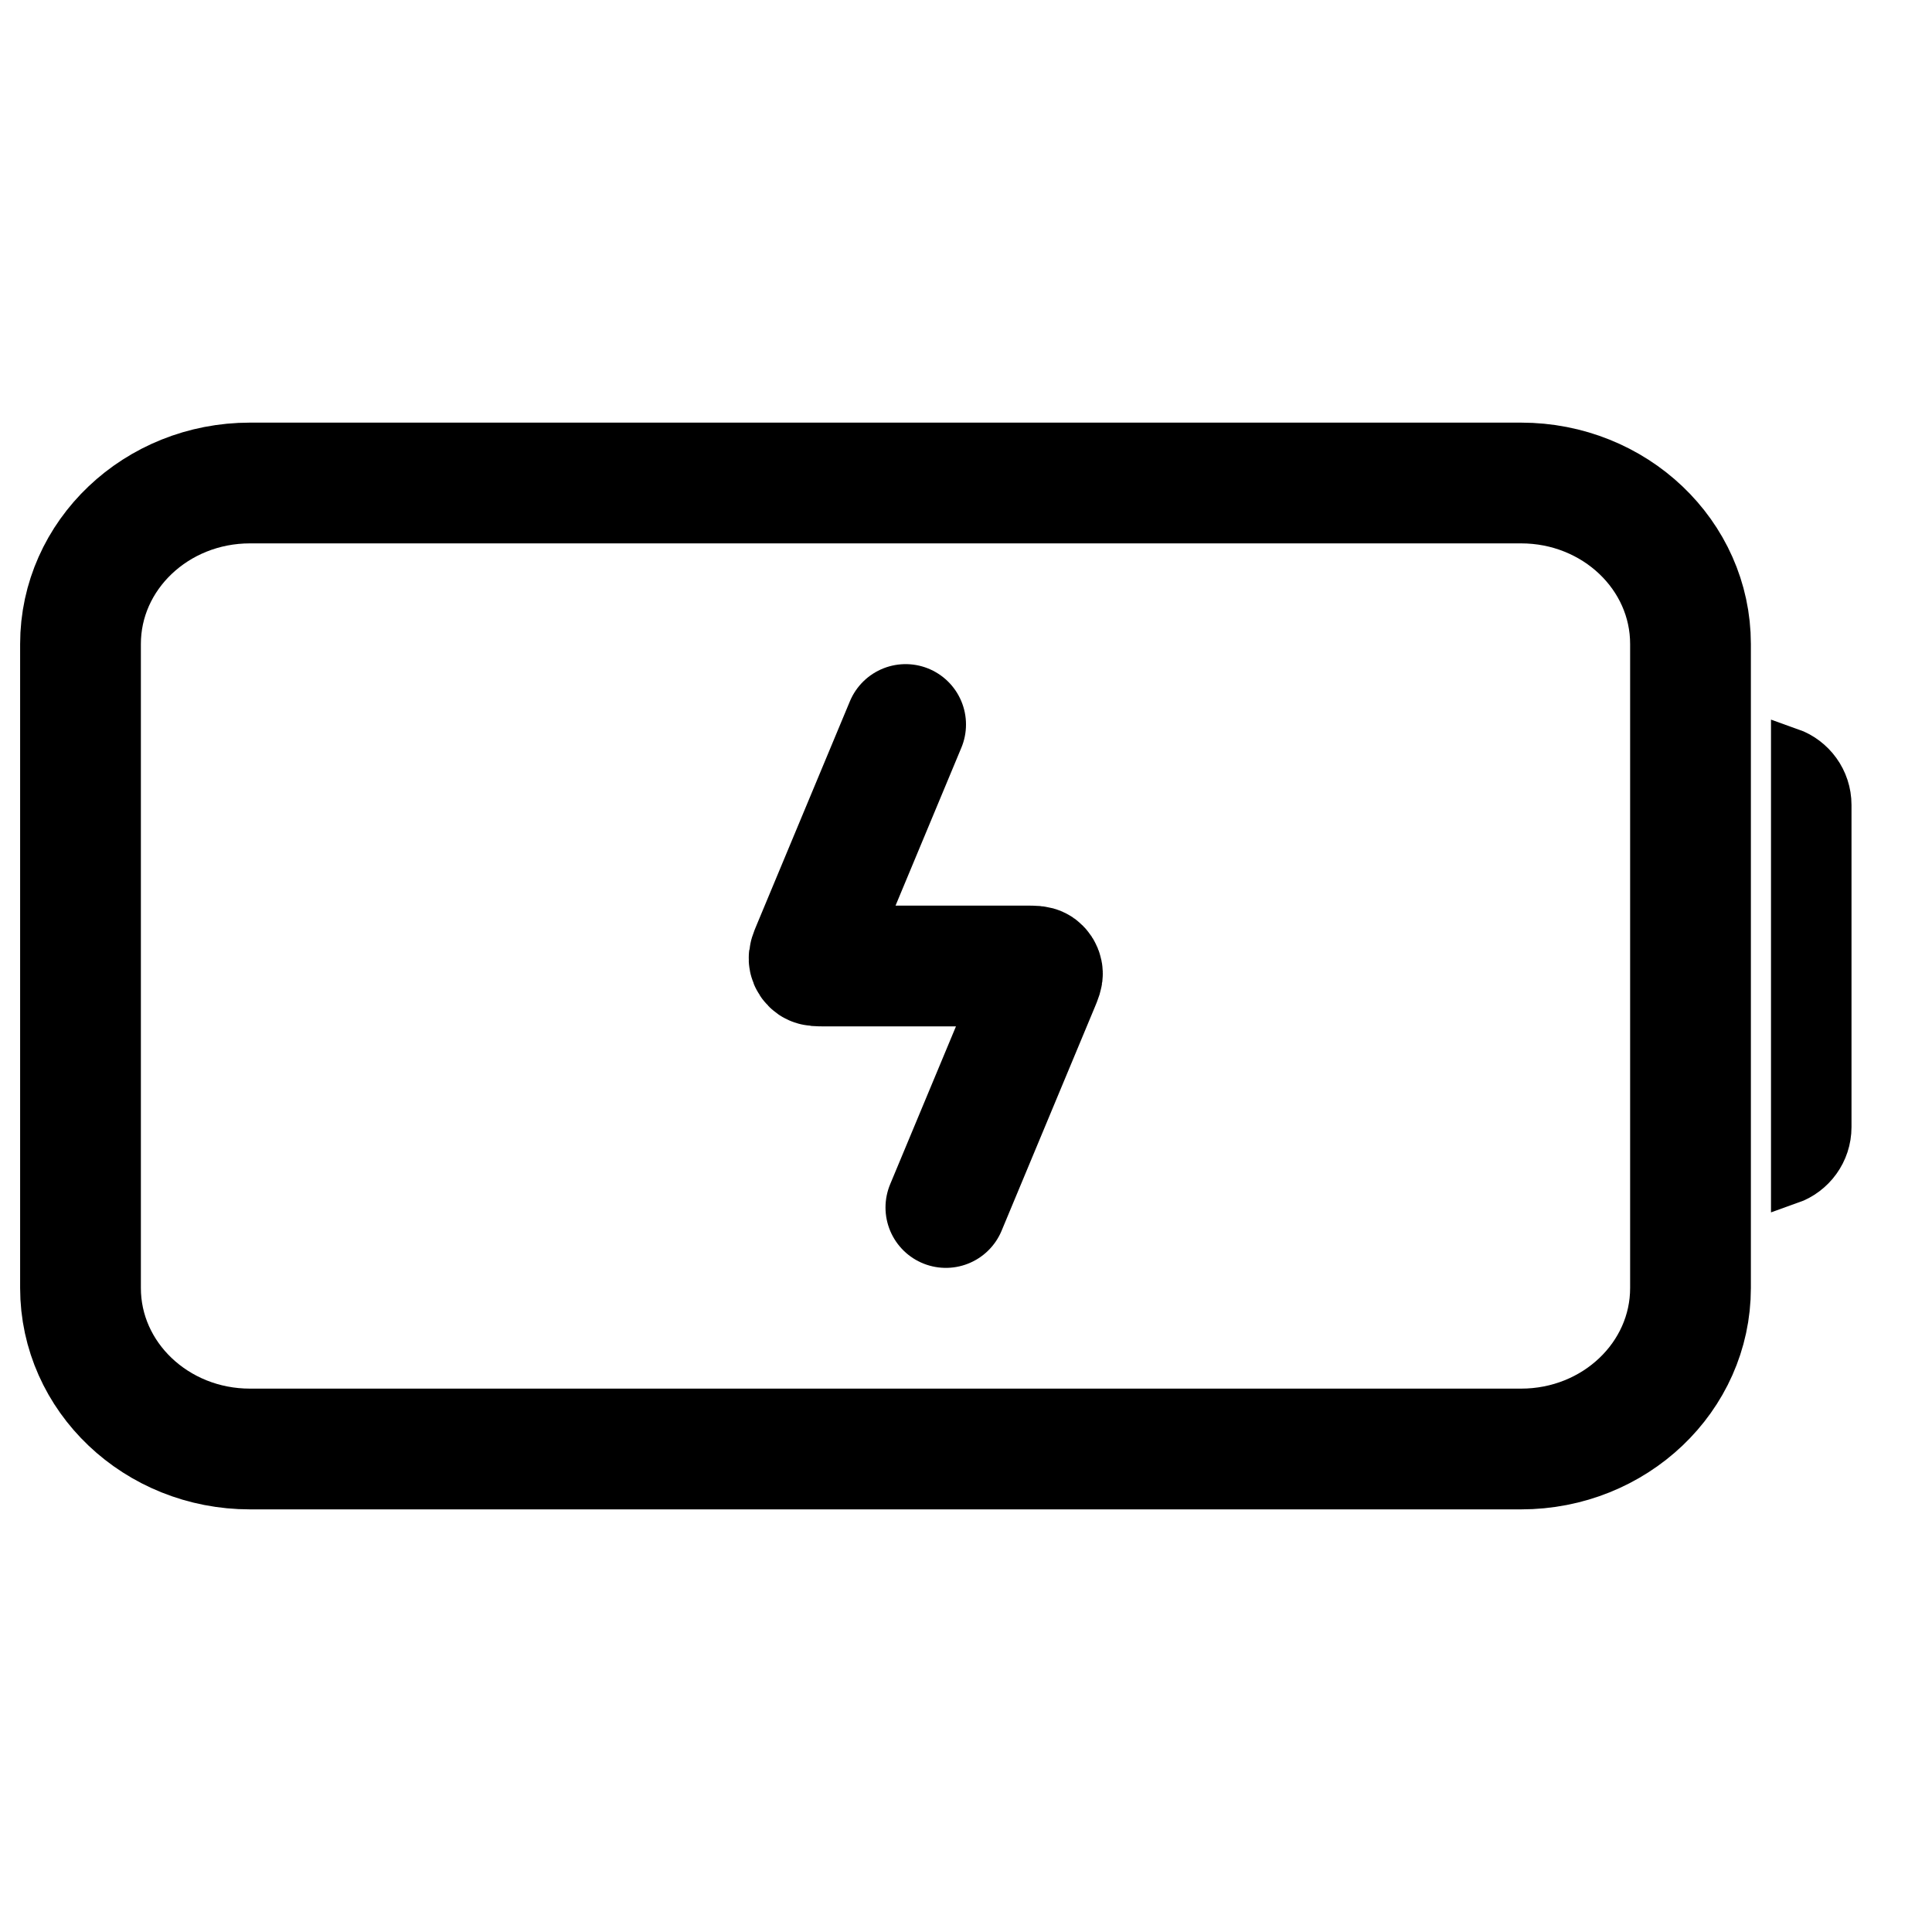
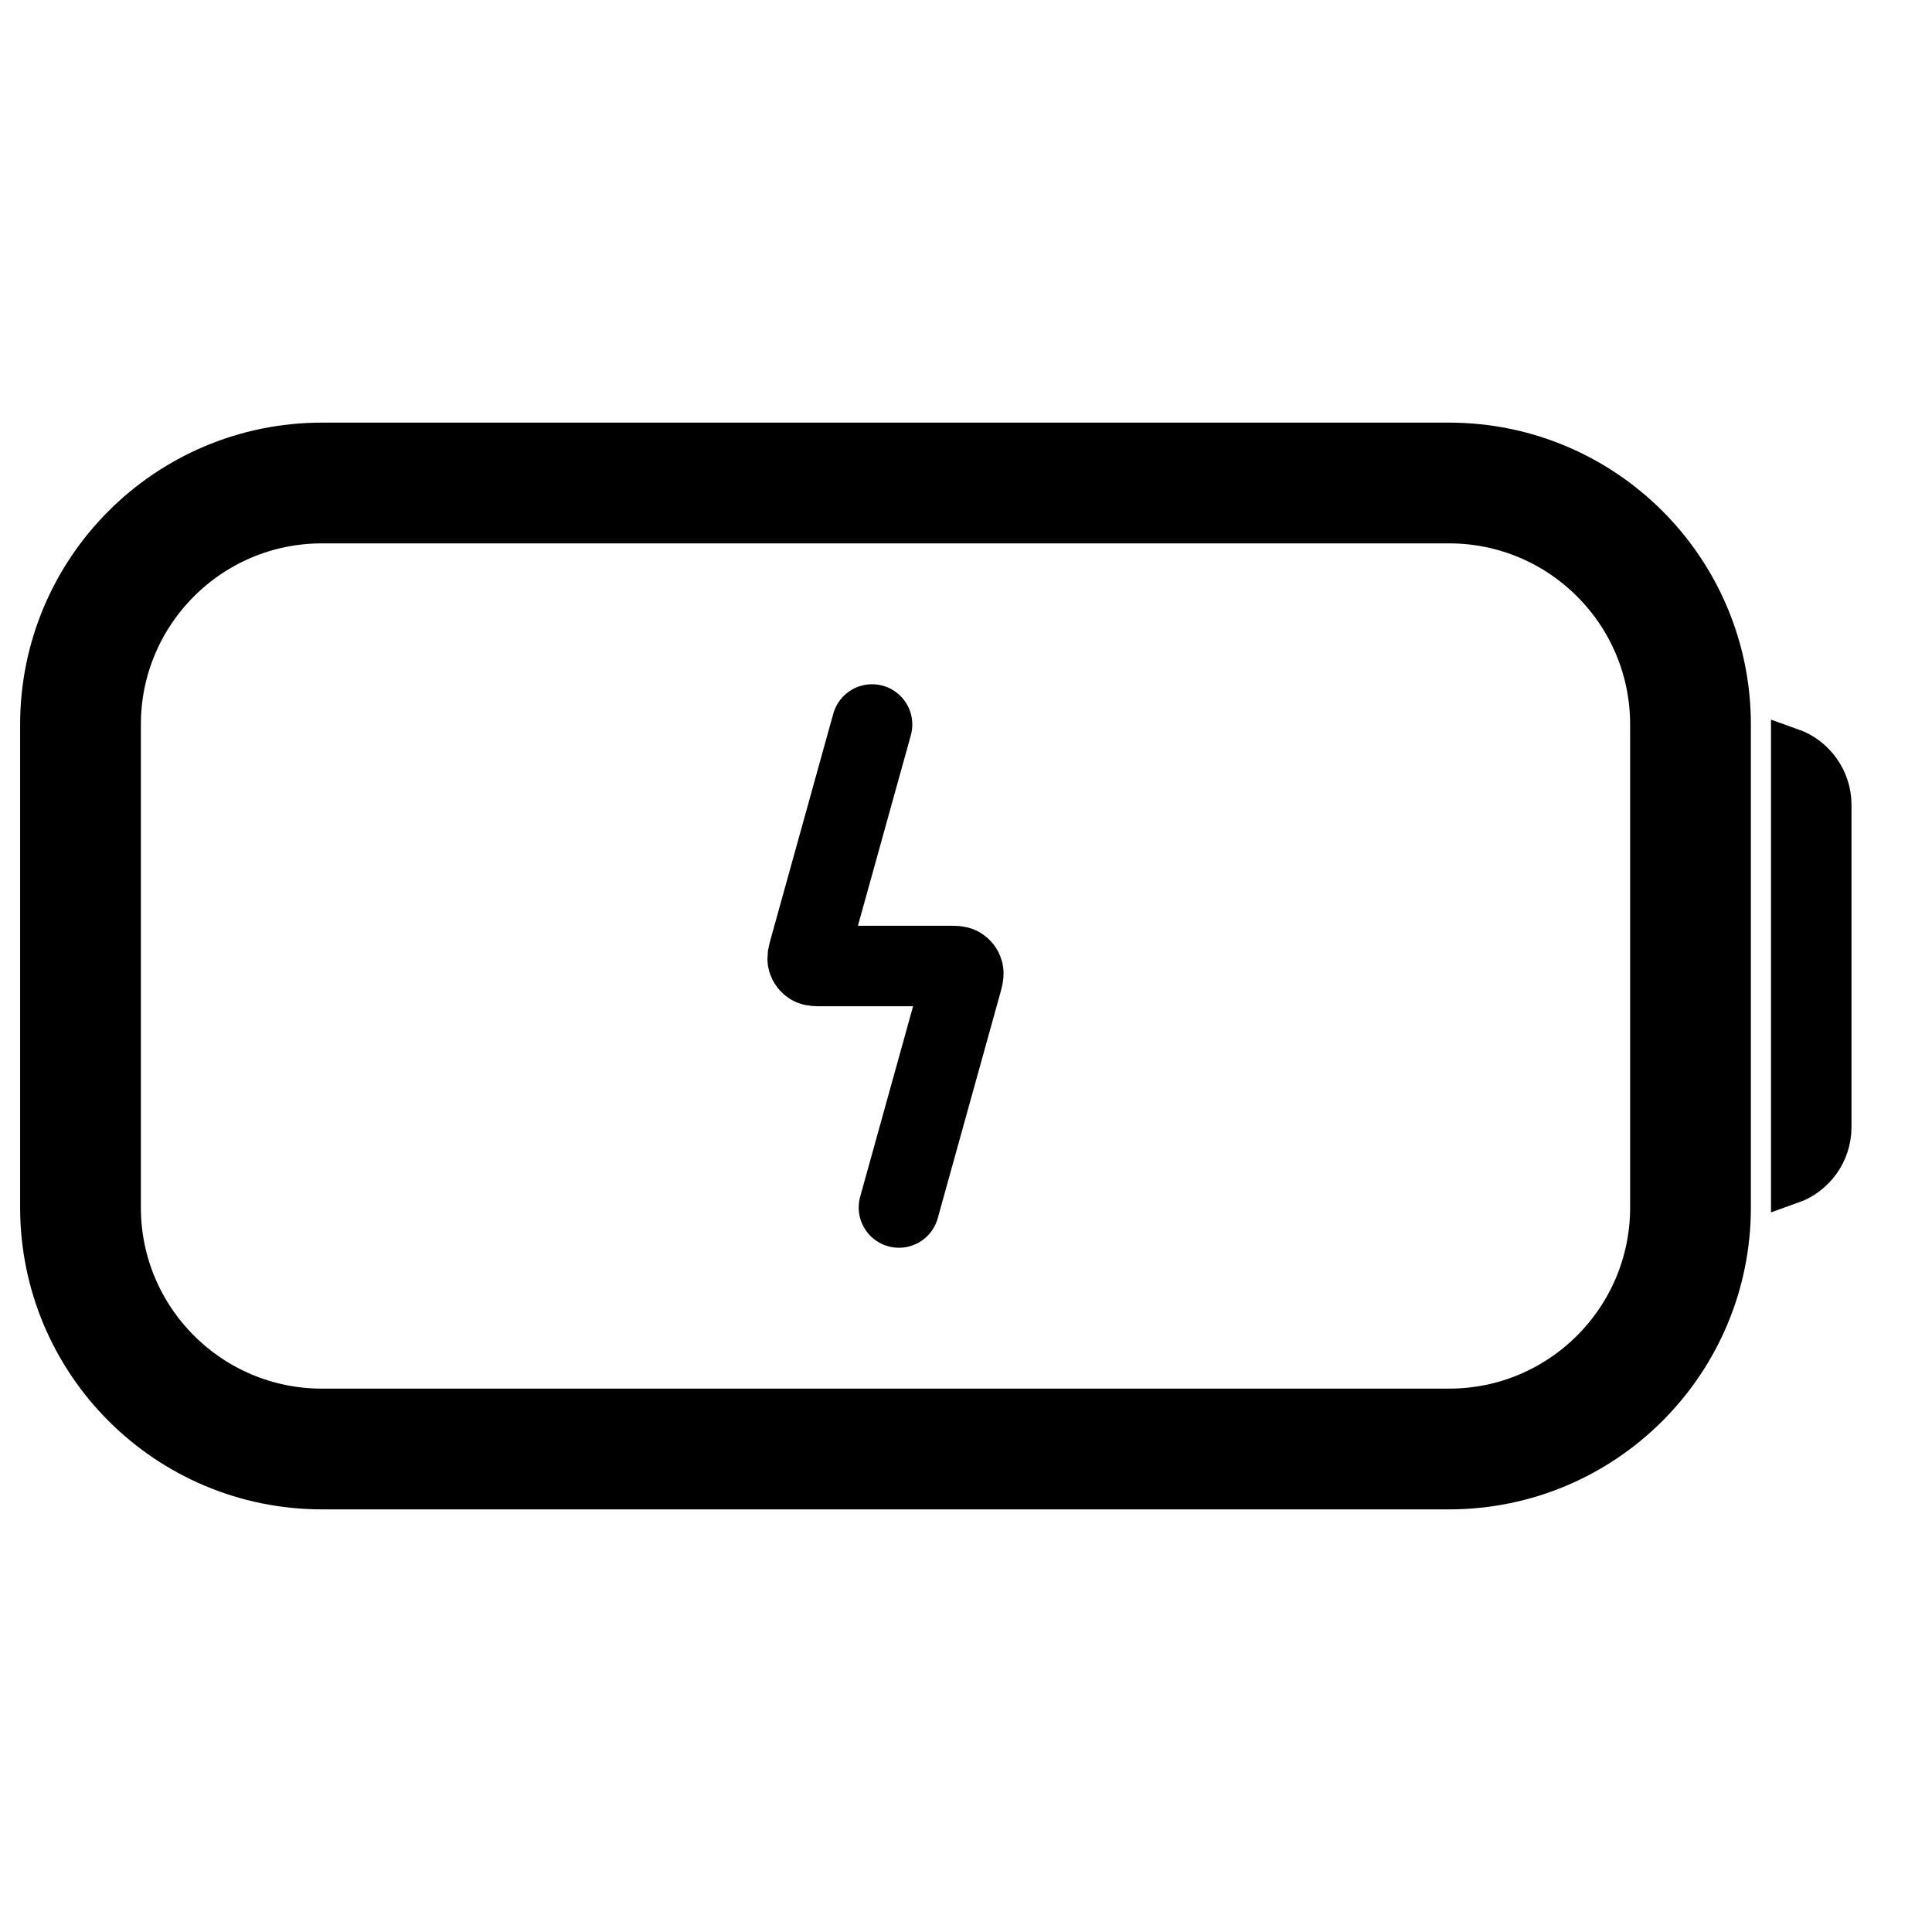
<svg xmlns="http://www.w3.org/2000/svg" width="24" height="24" viewBox="0 0 24 24" fill="none">
  <g clip-path="url(#clip0_1_6558)">
    <path d="M24 0H0V24H24V0Z" fill="white" />
-     <path d="M1 16V8C1 6.895 1.943 6 3.105 6H18.895C20.058 6 21 6.895 21 8V16C21 17.105 20.058 18 18.895 18H3.105C1.943 18 1 17.105 1 16Z" stroke="black" stroke-width="1.5" />
-     <path d="M11.25 9L10.092 11.778C10.061 11.852 10.046 11.89 10.052 11.919C10.057 11.945 10.072 11.968 10.094 11.983C10.12 12 10.16 12 10.24 12H12.76C12.84 12 12.88 12 12.906 12.017C12.928 12.032 12.943 12.055 12.948 12.081C12.954 12.11 12.939 12.148 12.908 12.222L11.75 15" stroke="black" stroke-width="1.5" stroke-linecap="round" stroke-linejoin="round" />
+     <path d="M10.833 9L10.056 11.797C10.037 11.866 10.028 11.901 10.036 11.928C10.042 11.952 10.058 11.972 10.079 11.985C10.103 12 10.139 12 10.21 12H11.79C11.861 12 11.897 12 11.921 12.015C11.942 12.028 11.958 12.048 11.964 12.072C11.972 12.099 11.963 12.134 11.944 12.203L11.167 15" stroke="black" stroke-linecap="round" stroke-linejoin="round" />
    <path d="M22.75 10V14C22.75 14.327 22.541 14.604 22.25 14.707V9.293C22.541 9.396 22.75 9.673 22.75 10Z" stroke="black" stroke-width="0.5" />
+     <rect x="1" y="6" width="20" height="12" rx="3" stroke="black" stroke-width="1.5" />
  </g>
  <defs>
    <clipPath id="clip0_1_6558">
      <rect width="24" height="24" fill="white" />
    </clipPath>
  </defs>
</svg>
